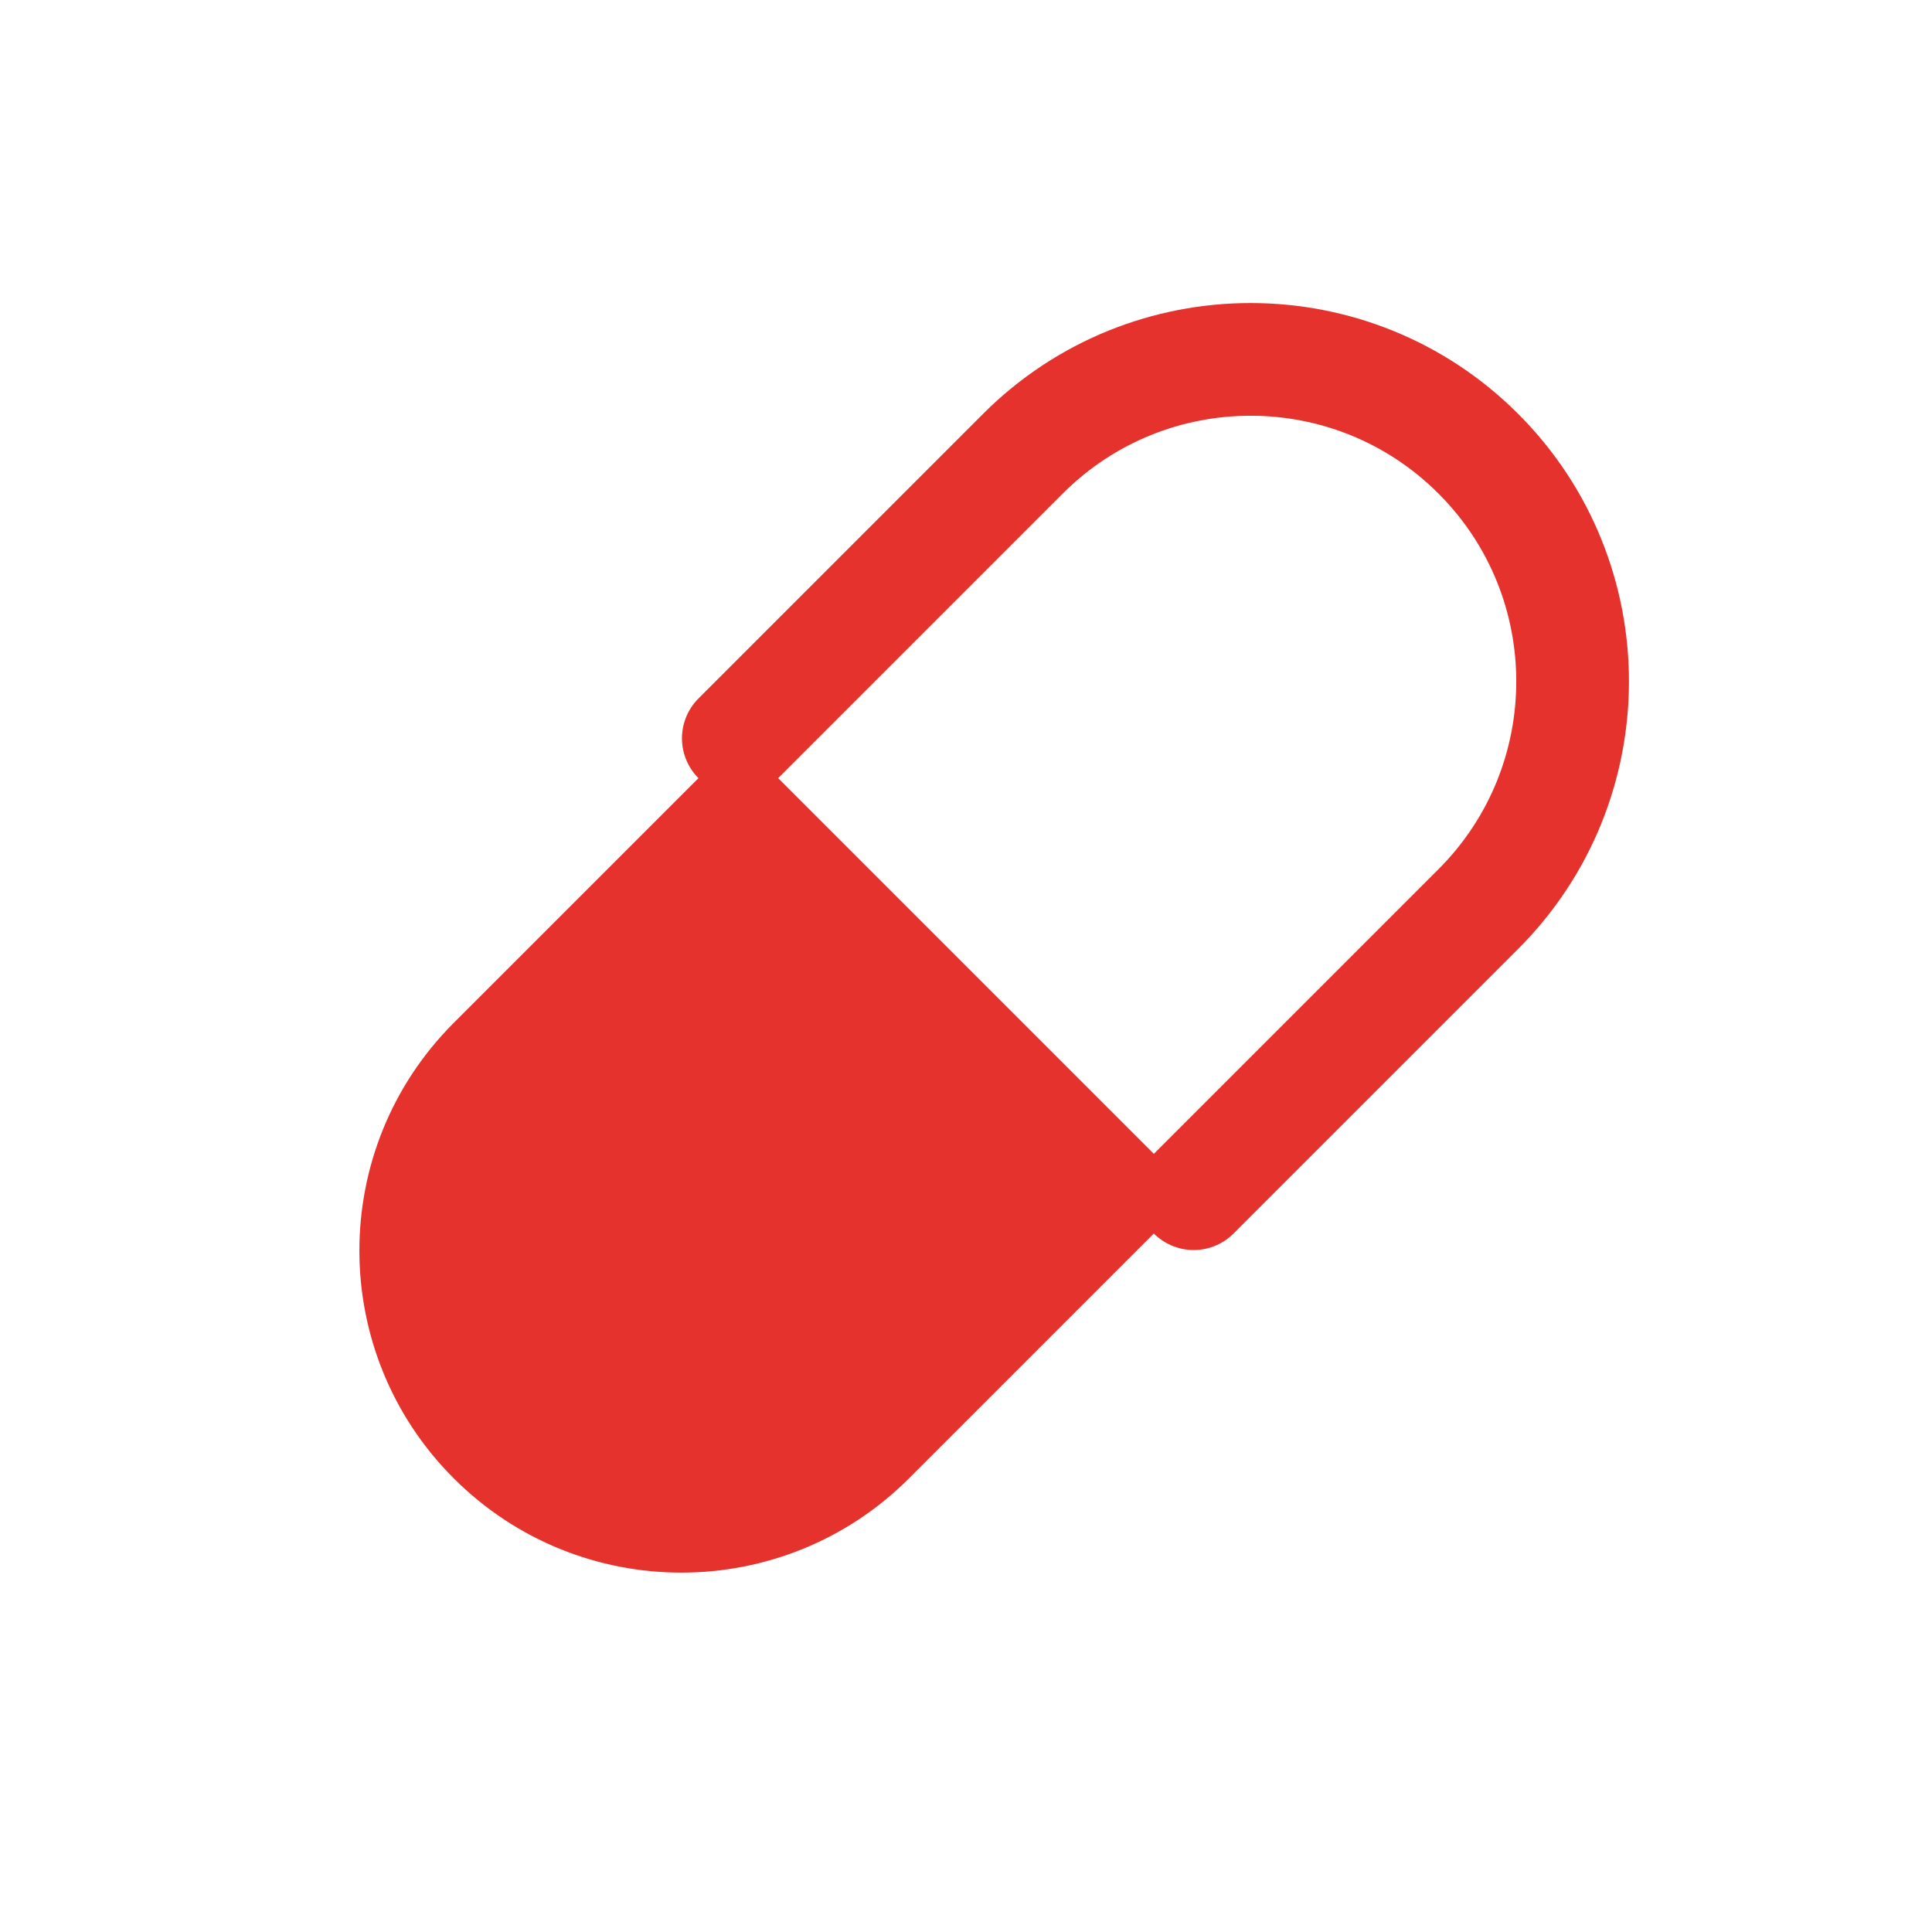
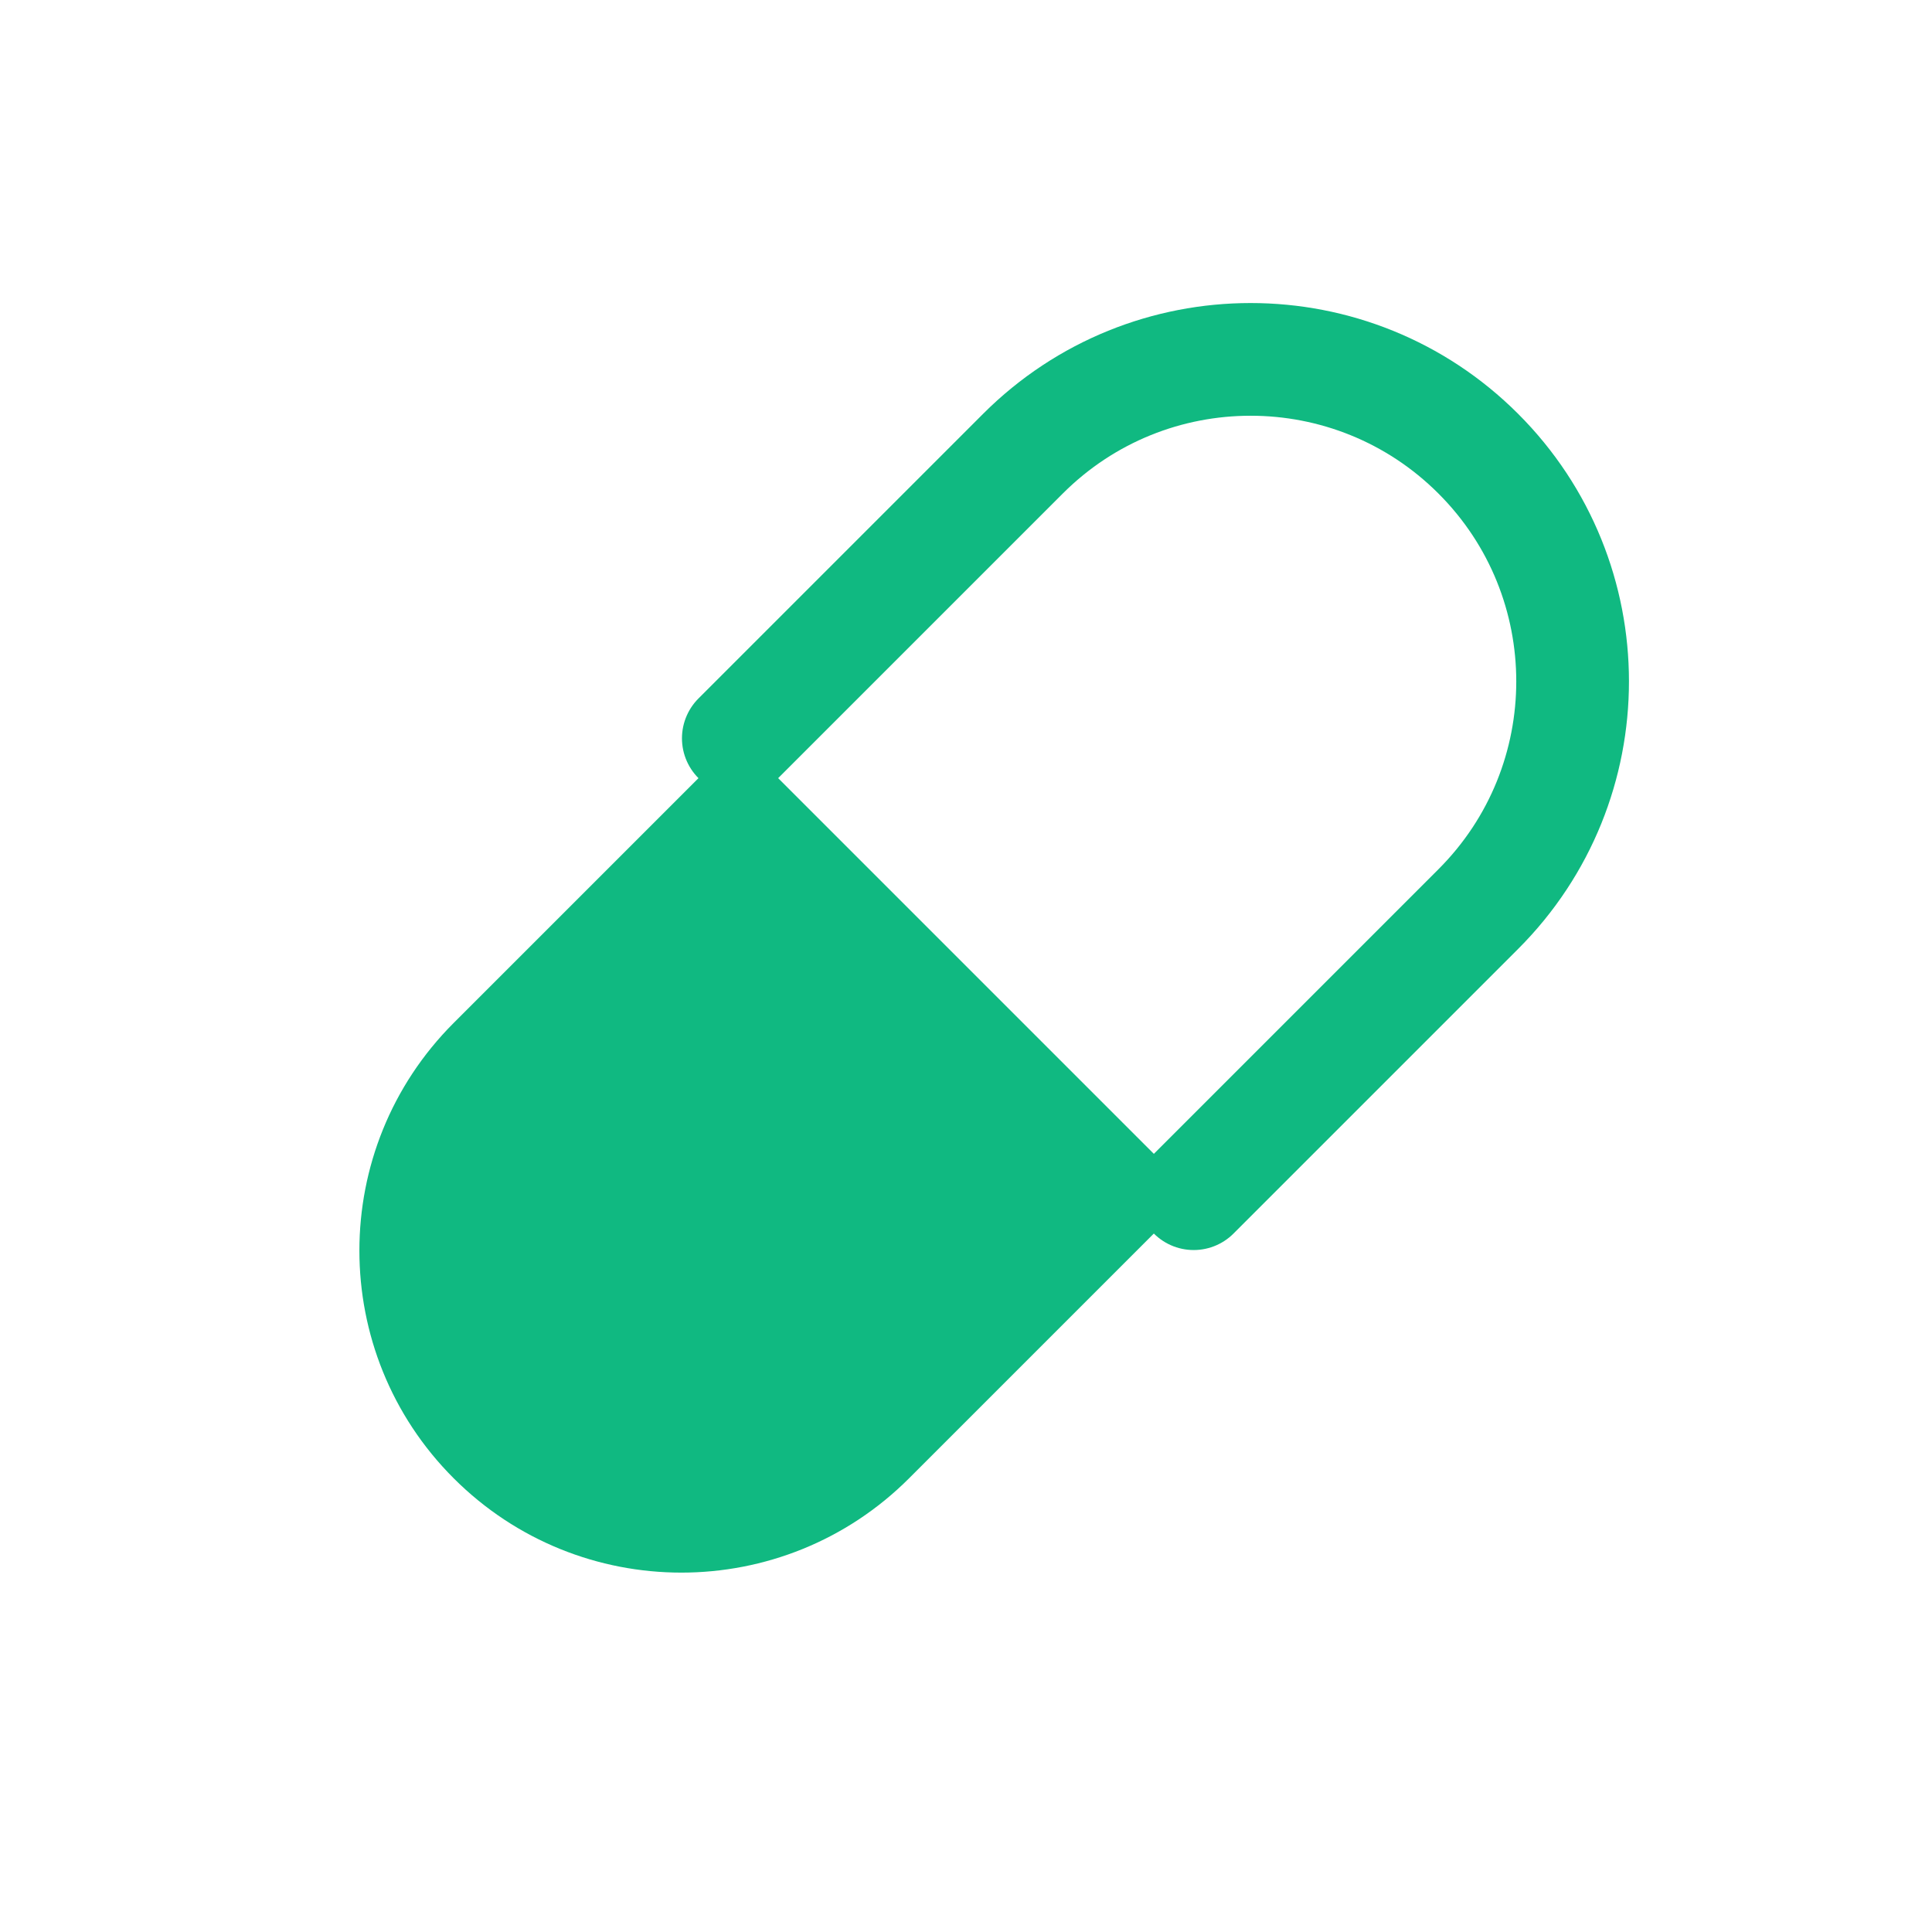
<svg xmlns="http://www.w3.org/2000/svg" viewBox="0 0 120 120">
  <g transform="rotate(-45 60 60)">
-     <path d="M60 40 H35 A20 20 0 0 0 35 80 H60 Z" fill="#E5322D" />
-     <path d="M60 40 H85 A20 20 0 0 1 85 80 H60" fill="none" stroke="#E5322D" stroke-width="7" stroke-linecap="round" />
+     <path d="M60 40 H35 A20 20 0 0 0 35 80 H60 Z" fill="#10B981" />
+     <path d="M60 40 H85 A20 20 0 0 1 85 80 H60" fill="none" stroke="#10B981" stroke-width="7" stroke-linecap="round" />
  </g>
</svg>
